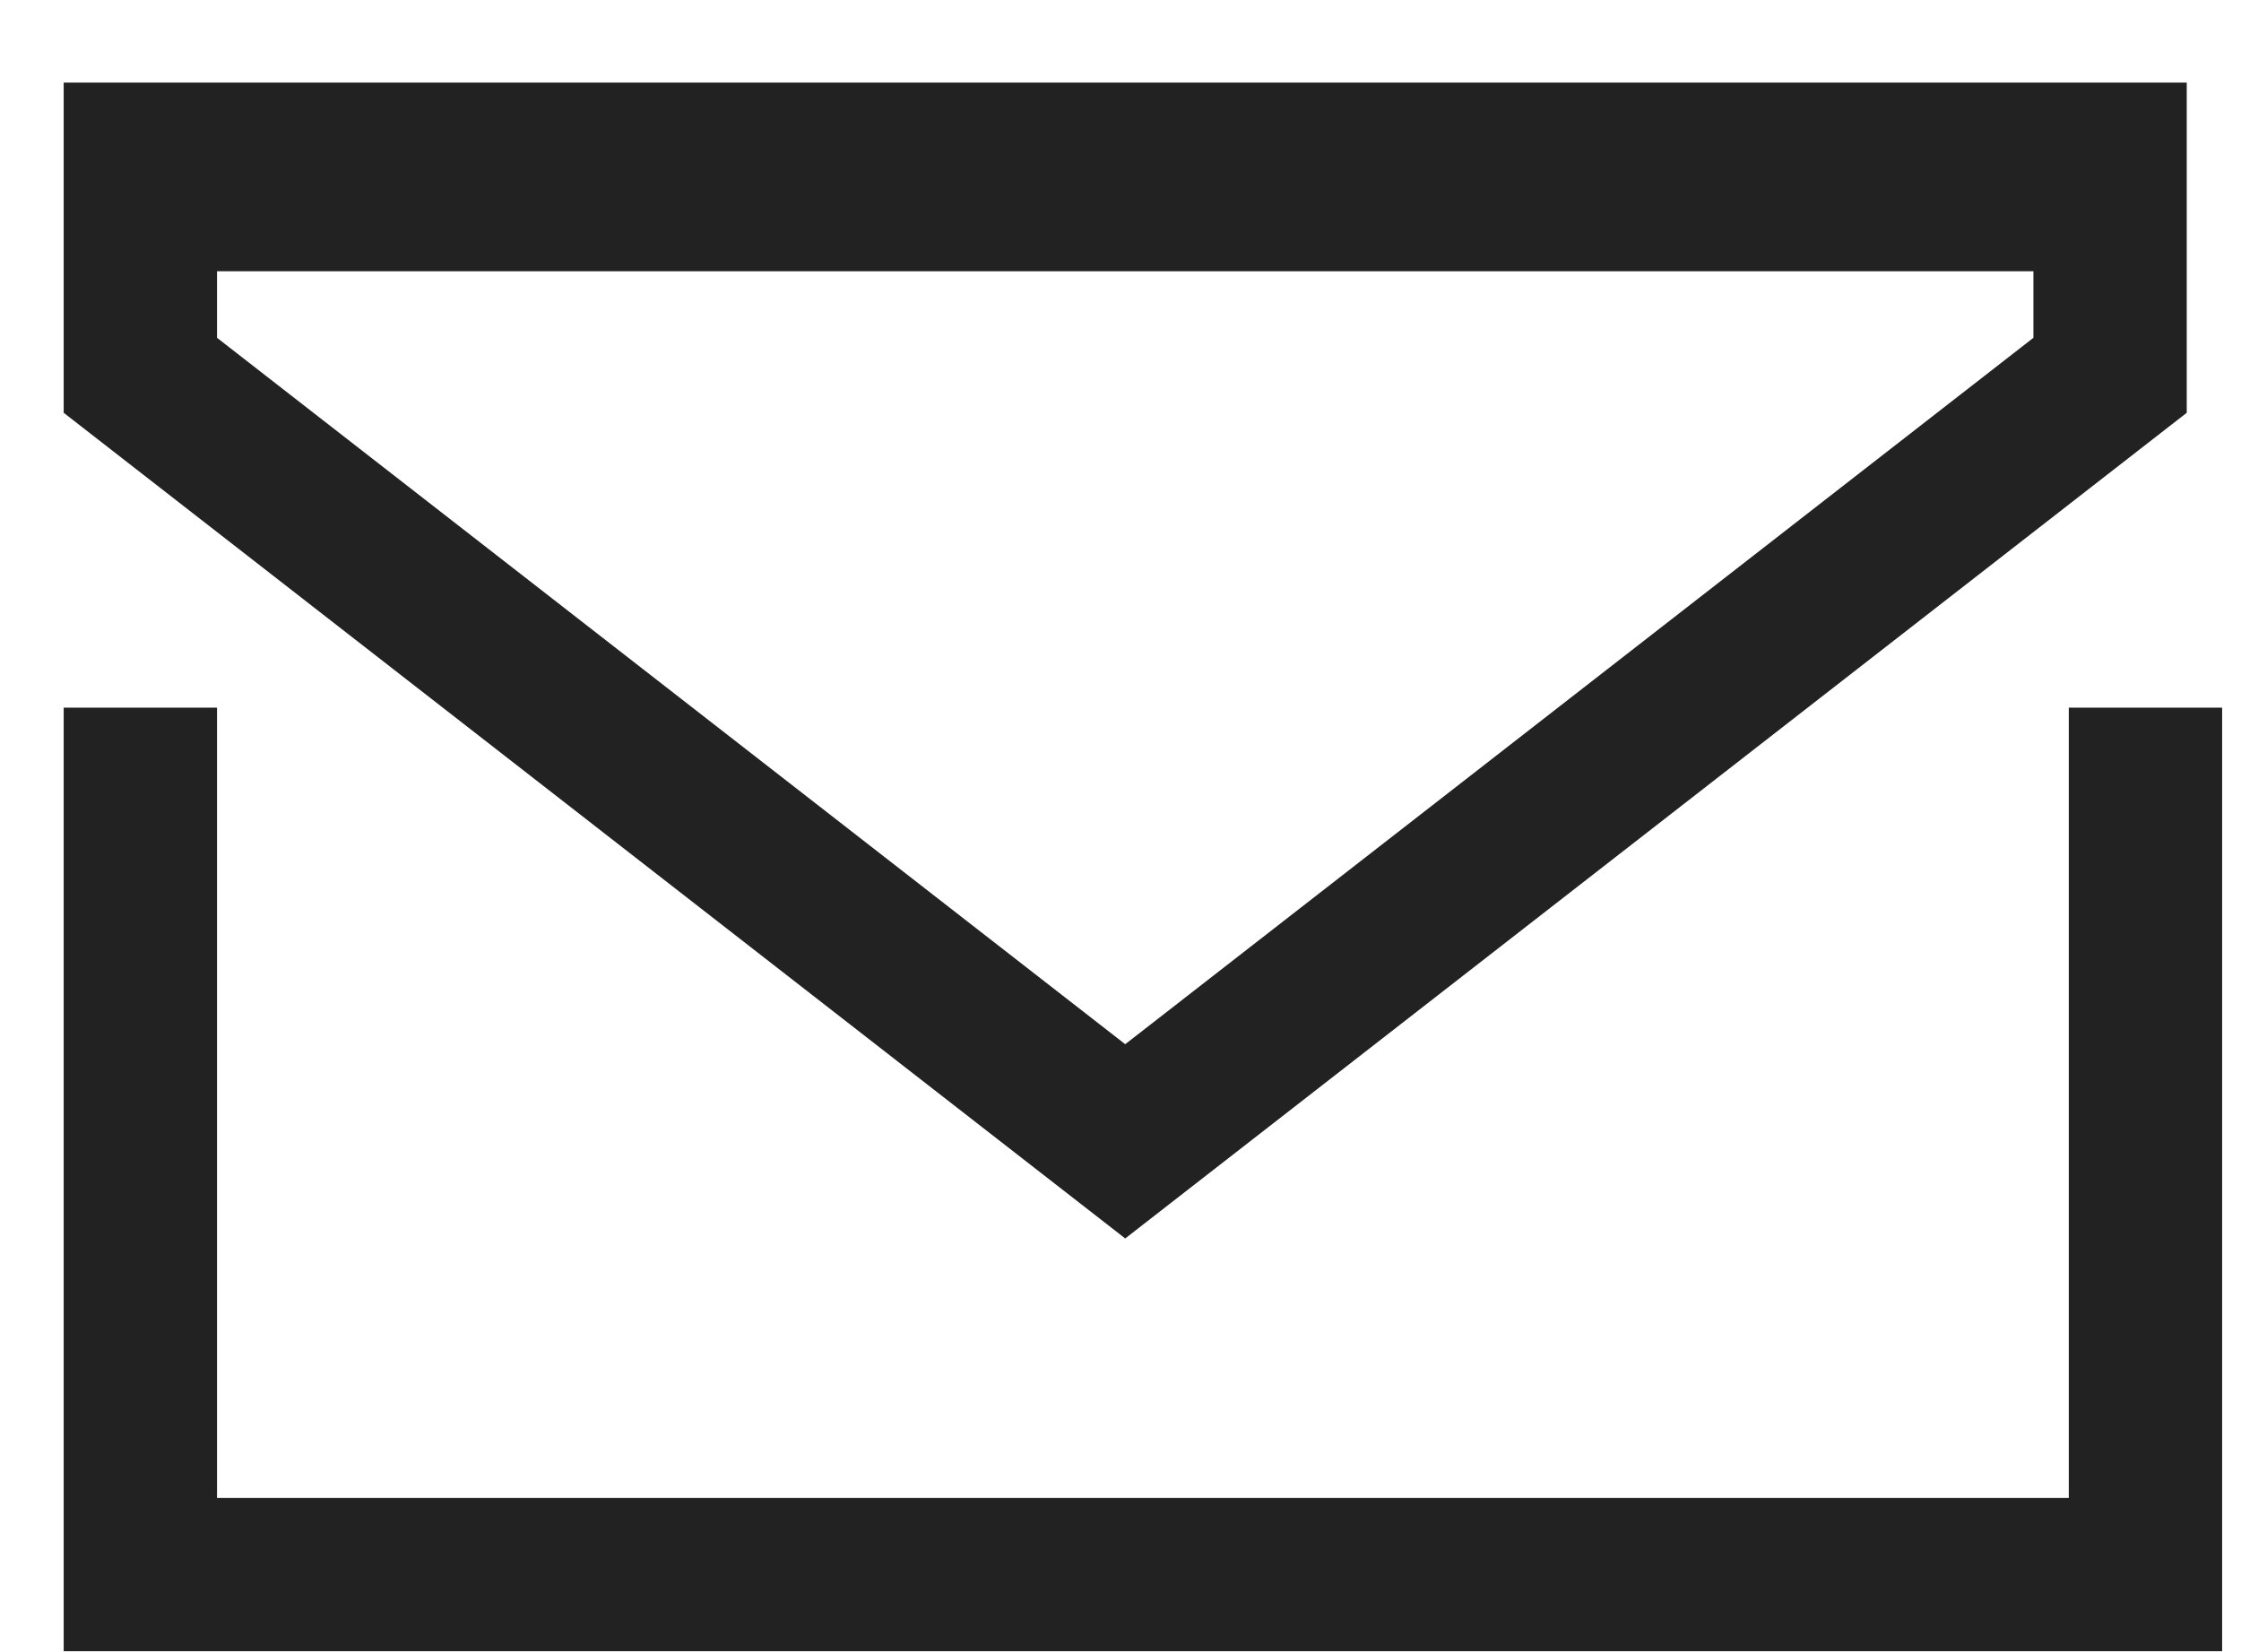
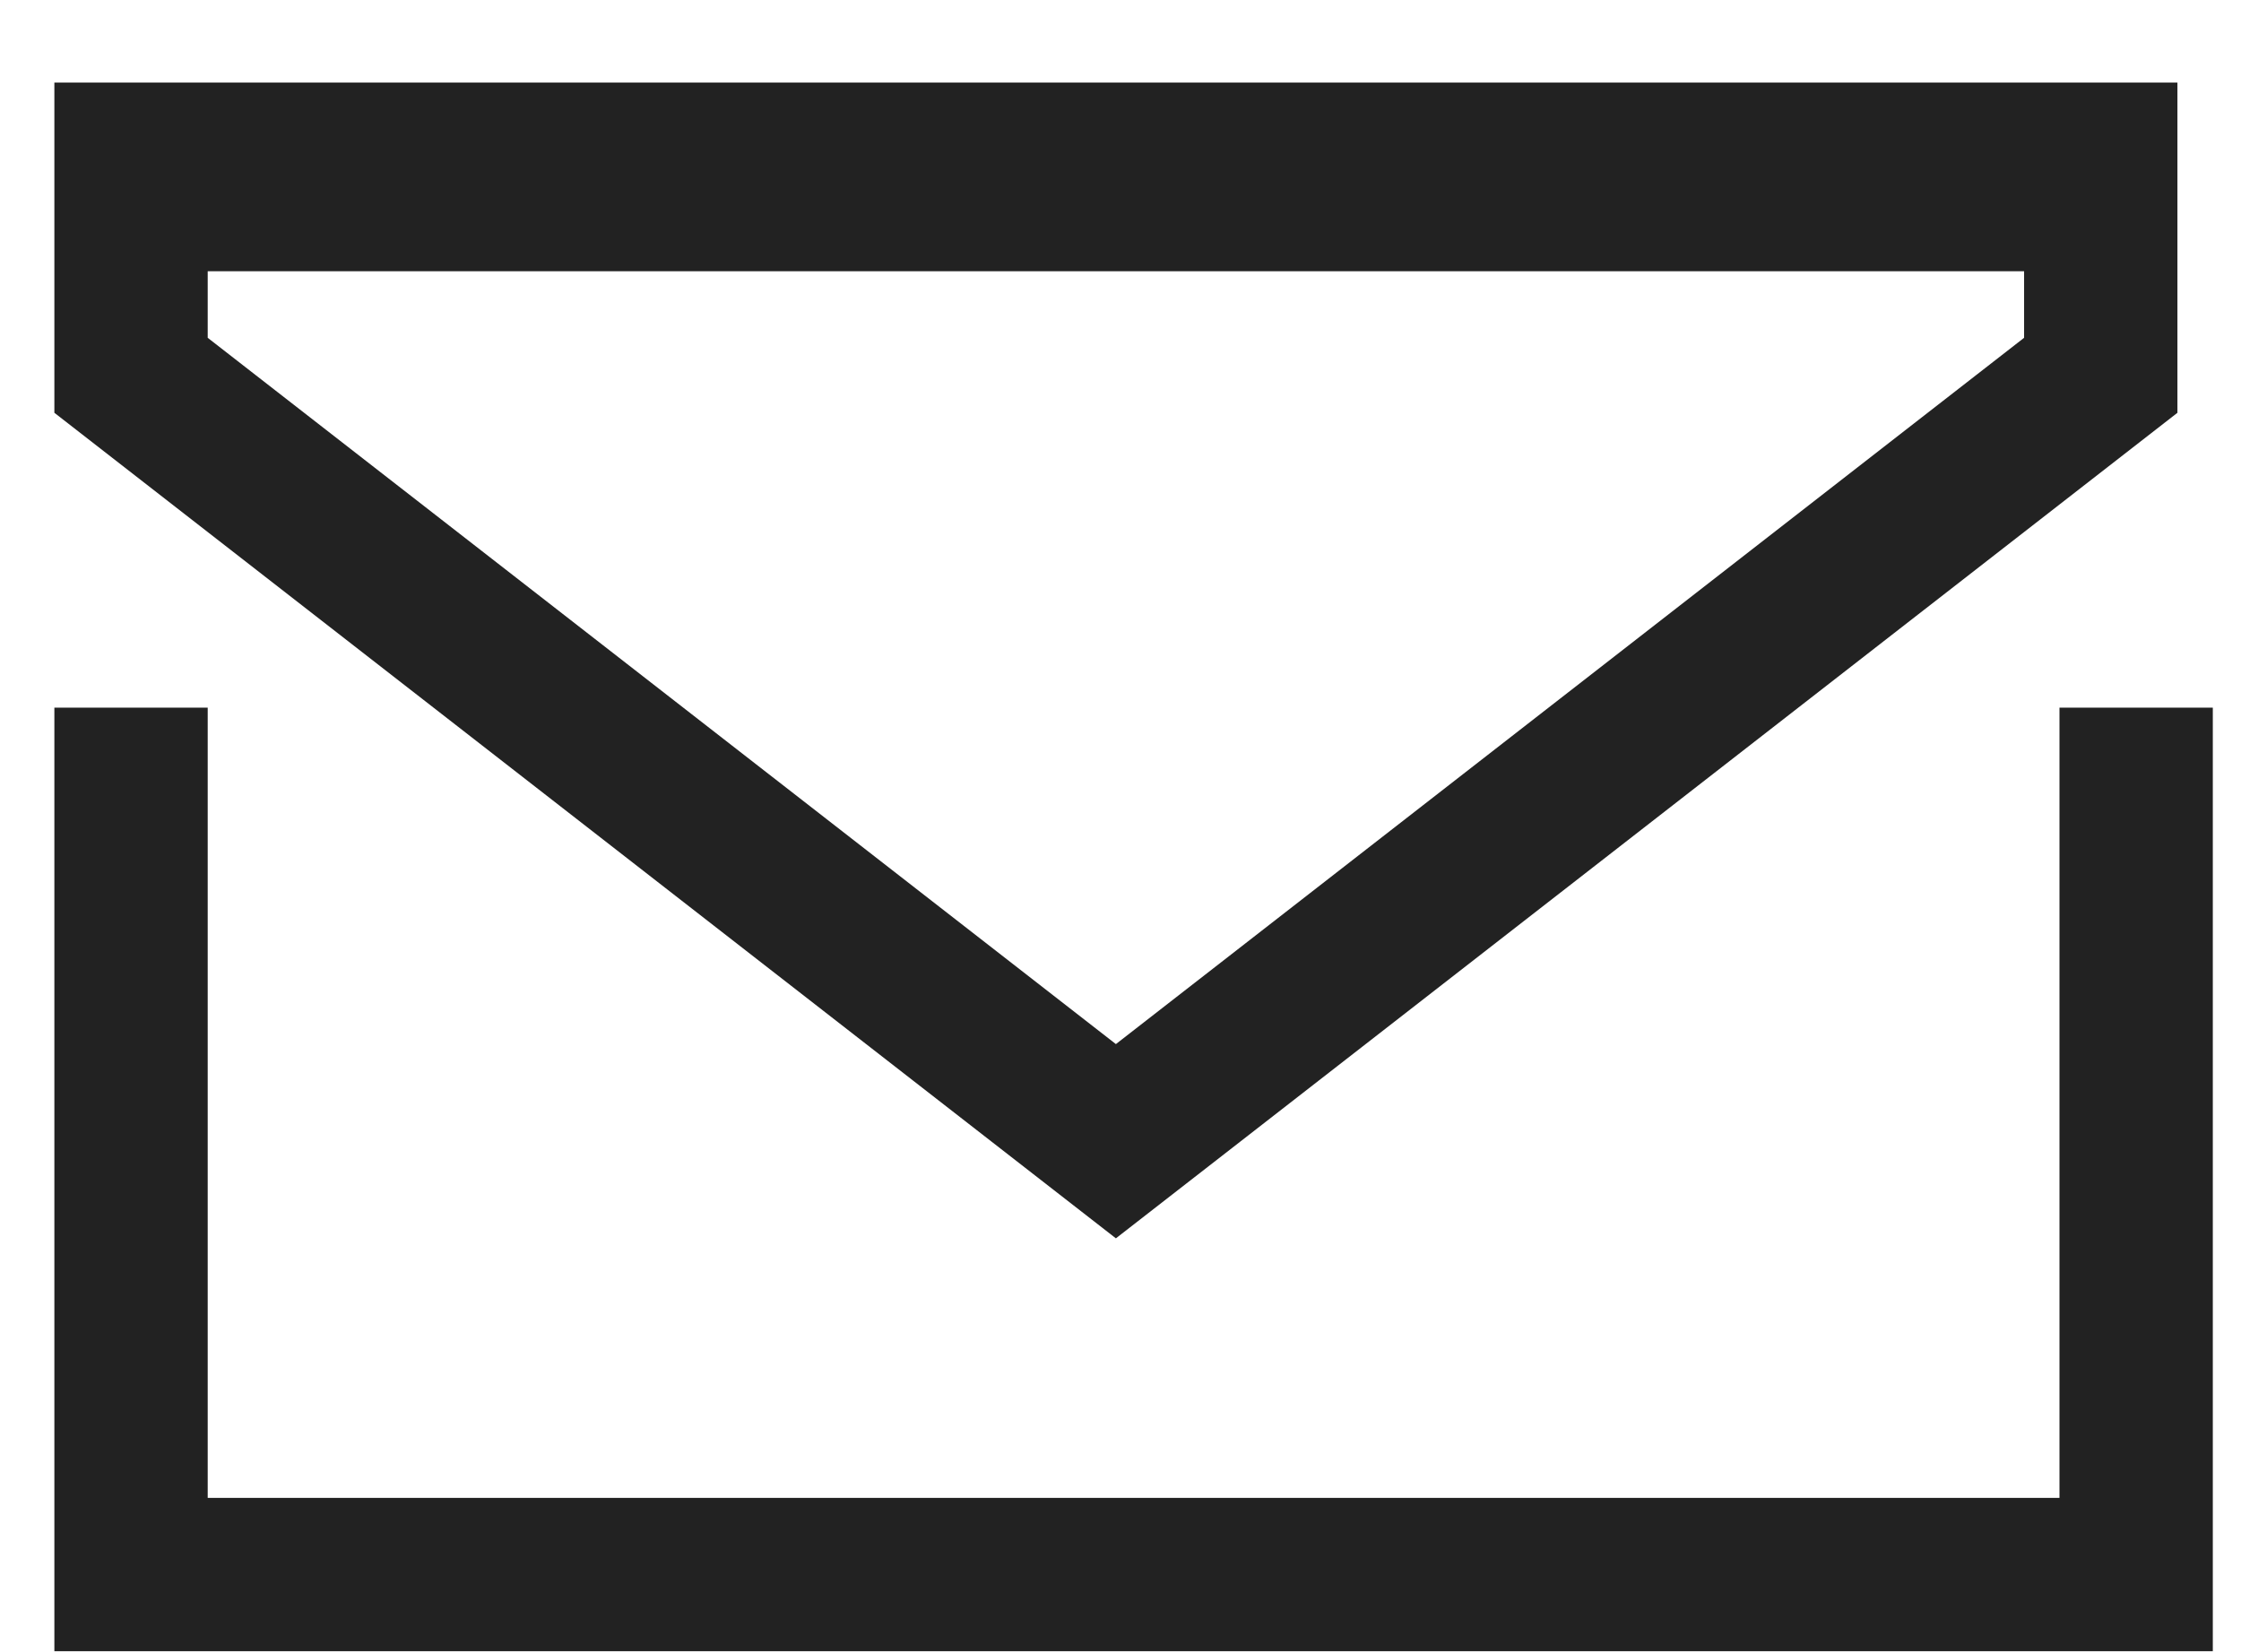
<svg xmlns="http://www.w3.org/2000/svg" width="19" height="14" fill="none">
-   <path stroke="#222" stroke-width="1.3" d="M1.19 6v8M18.19 6v8M.54 13.35h18M.54 1.35h18M17.89 3.182L9.54 9.677 1.19 3.182V1.65h16.7v1.532z" />
+   <path stroke="#222" stroke-width="1.3" d="M1.111 6v8M18.111 6v8M.461 13.35h18M.461 1.35h18M17.811 3.182l-8.35 6.494-8.35-6.494V1.65h16.7v1.532z" />
</svg>
